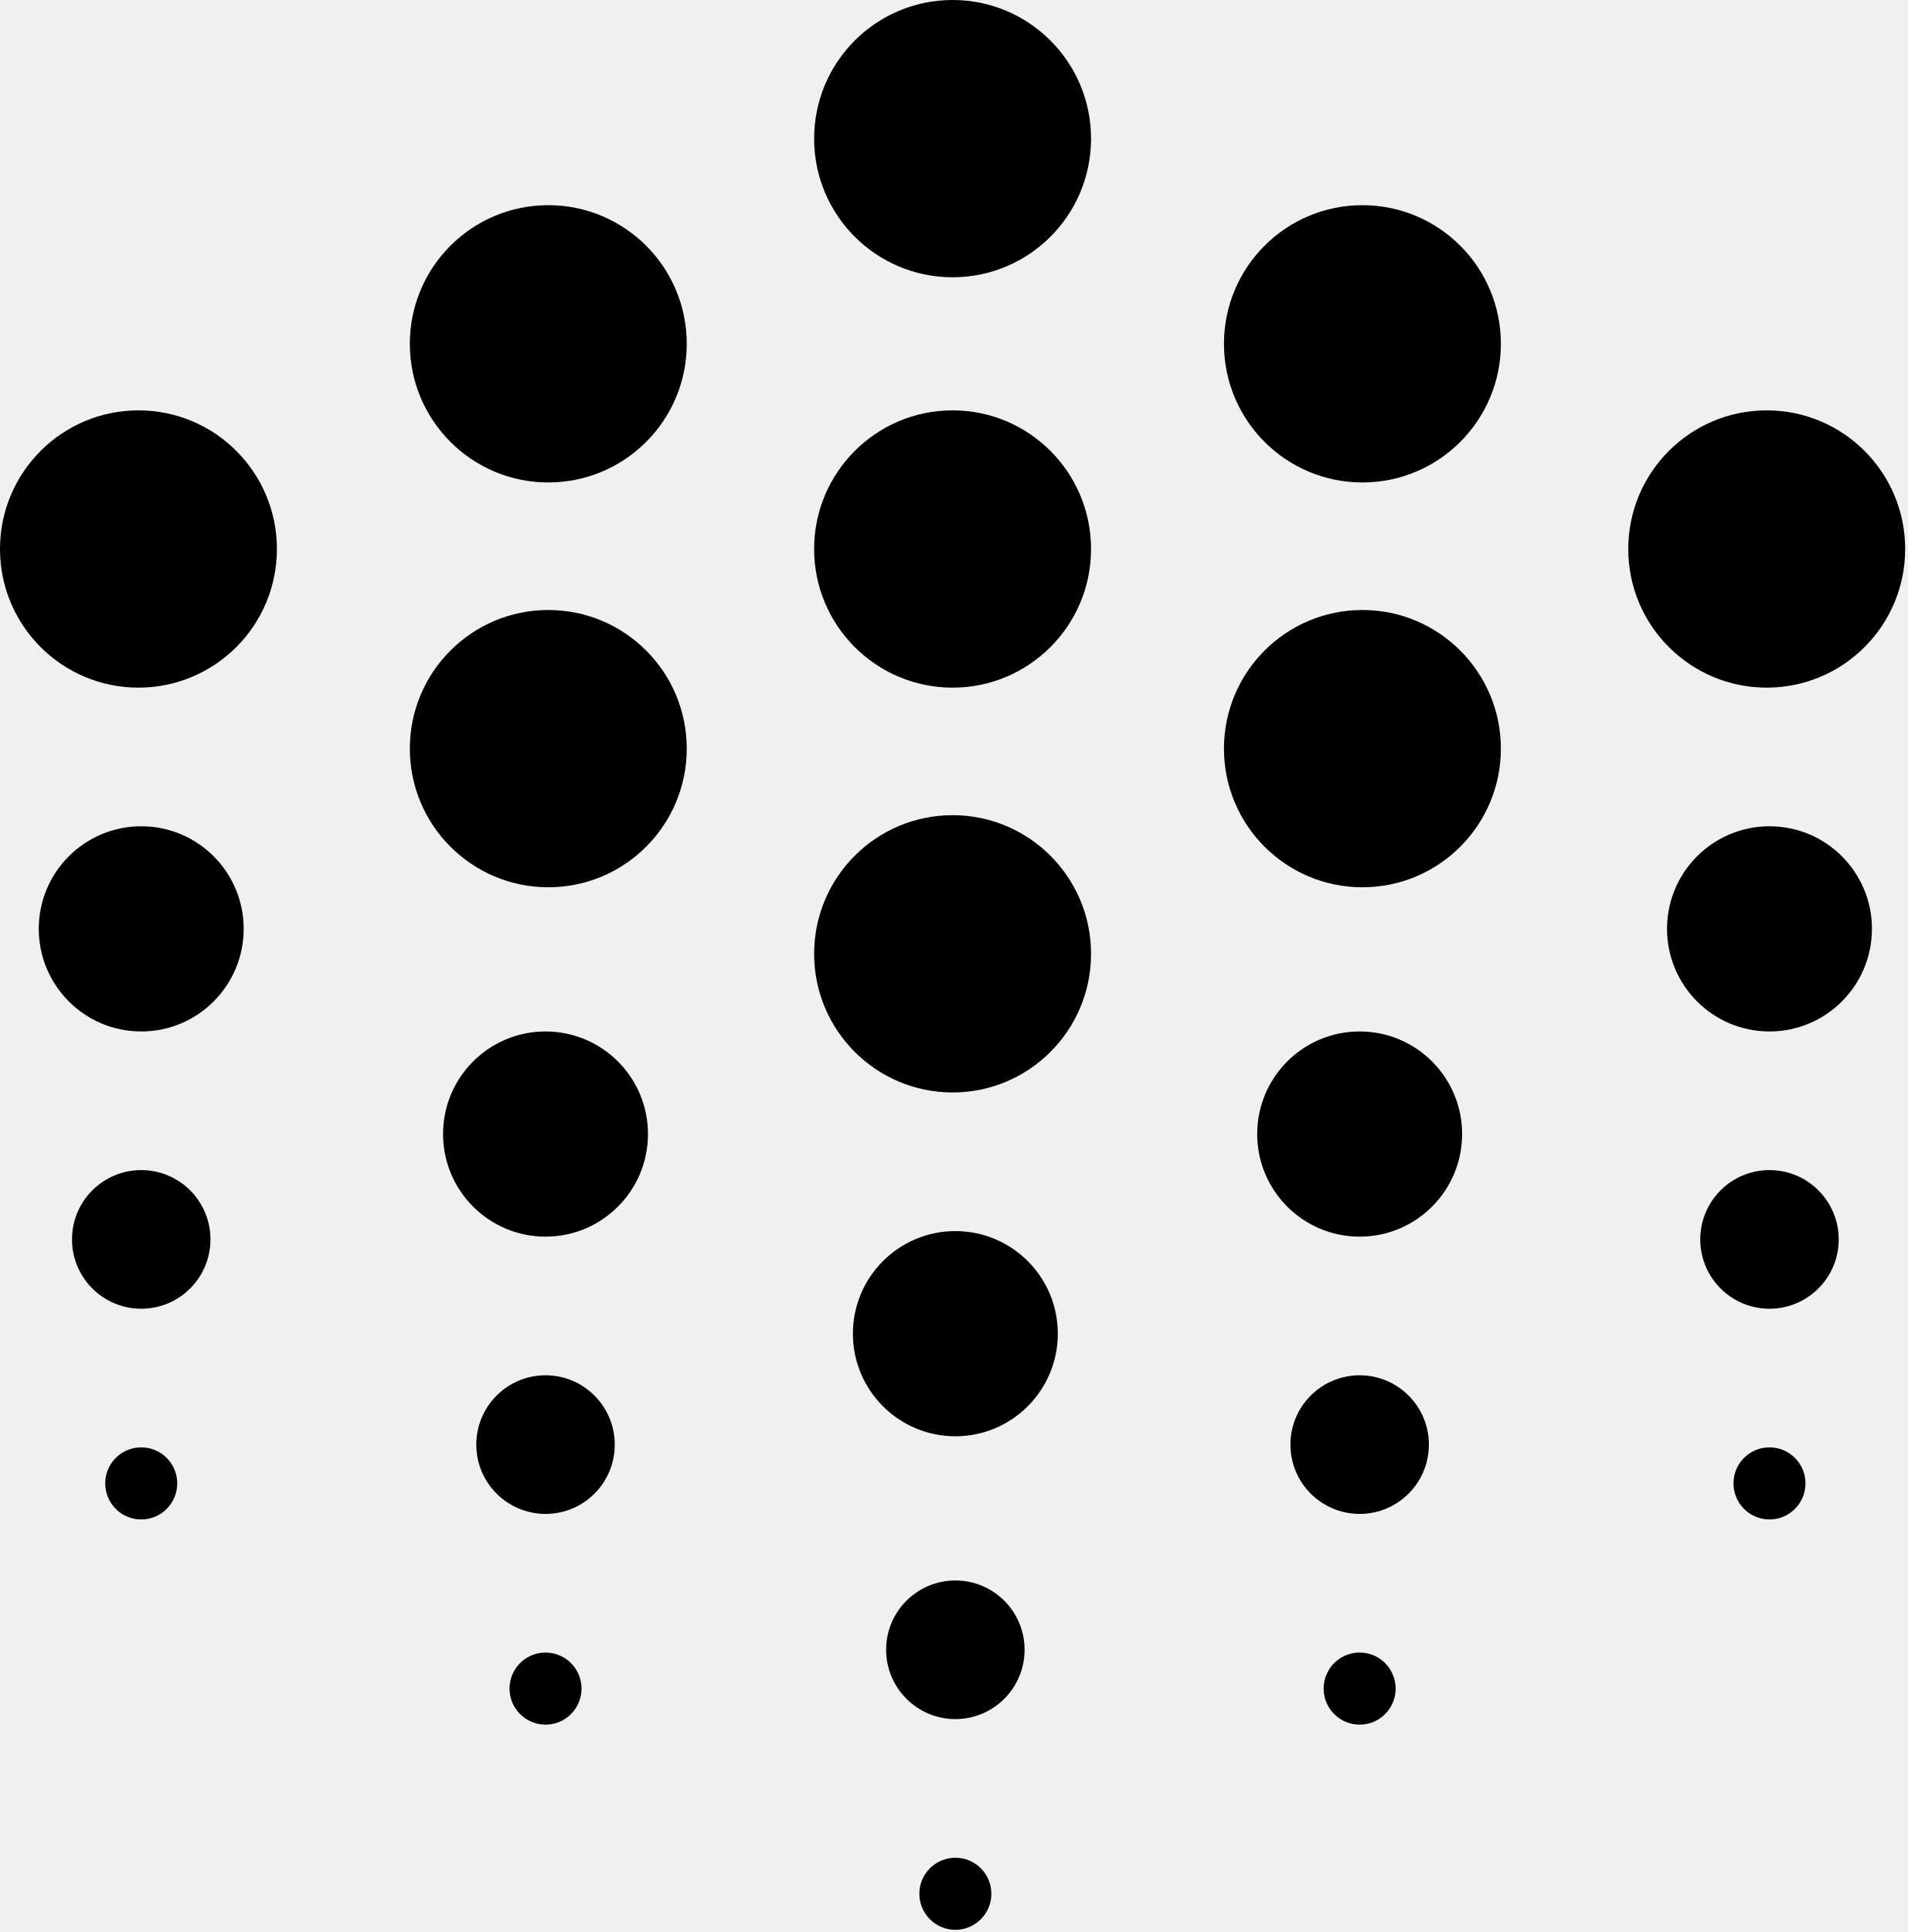
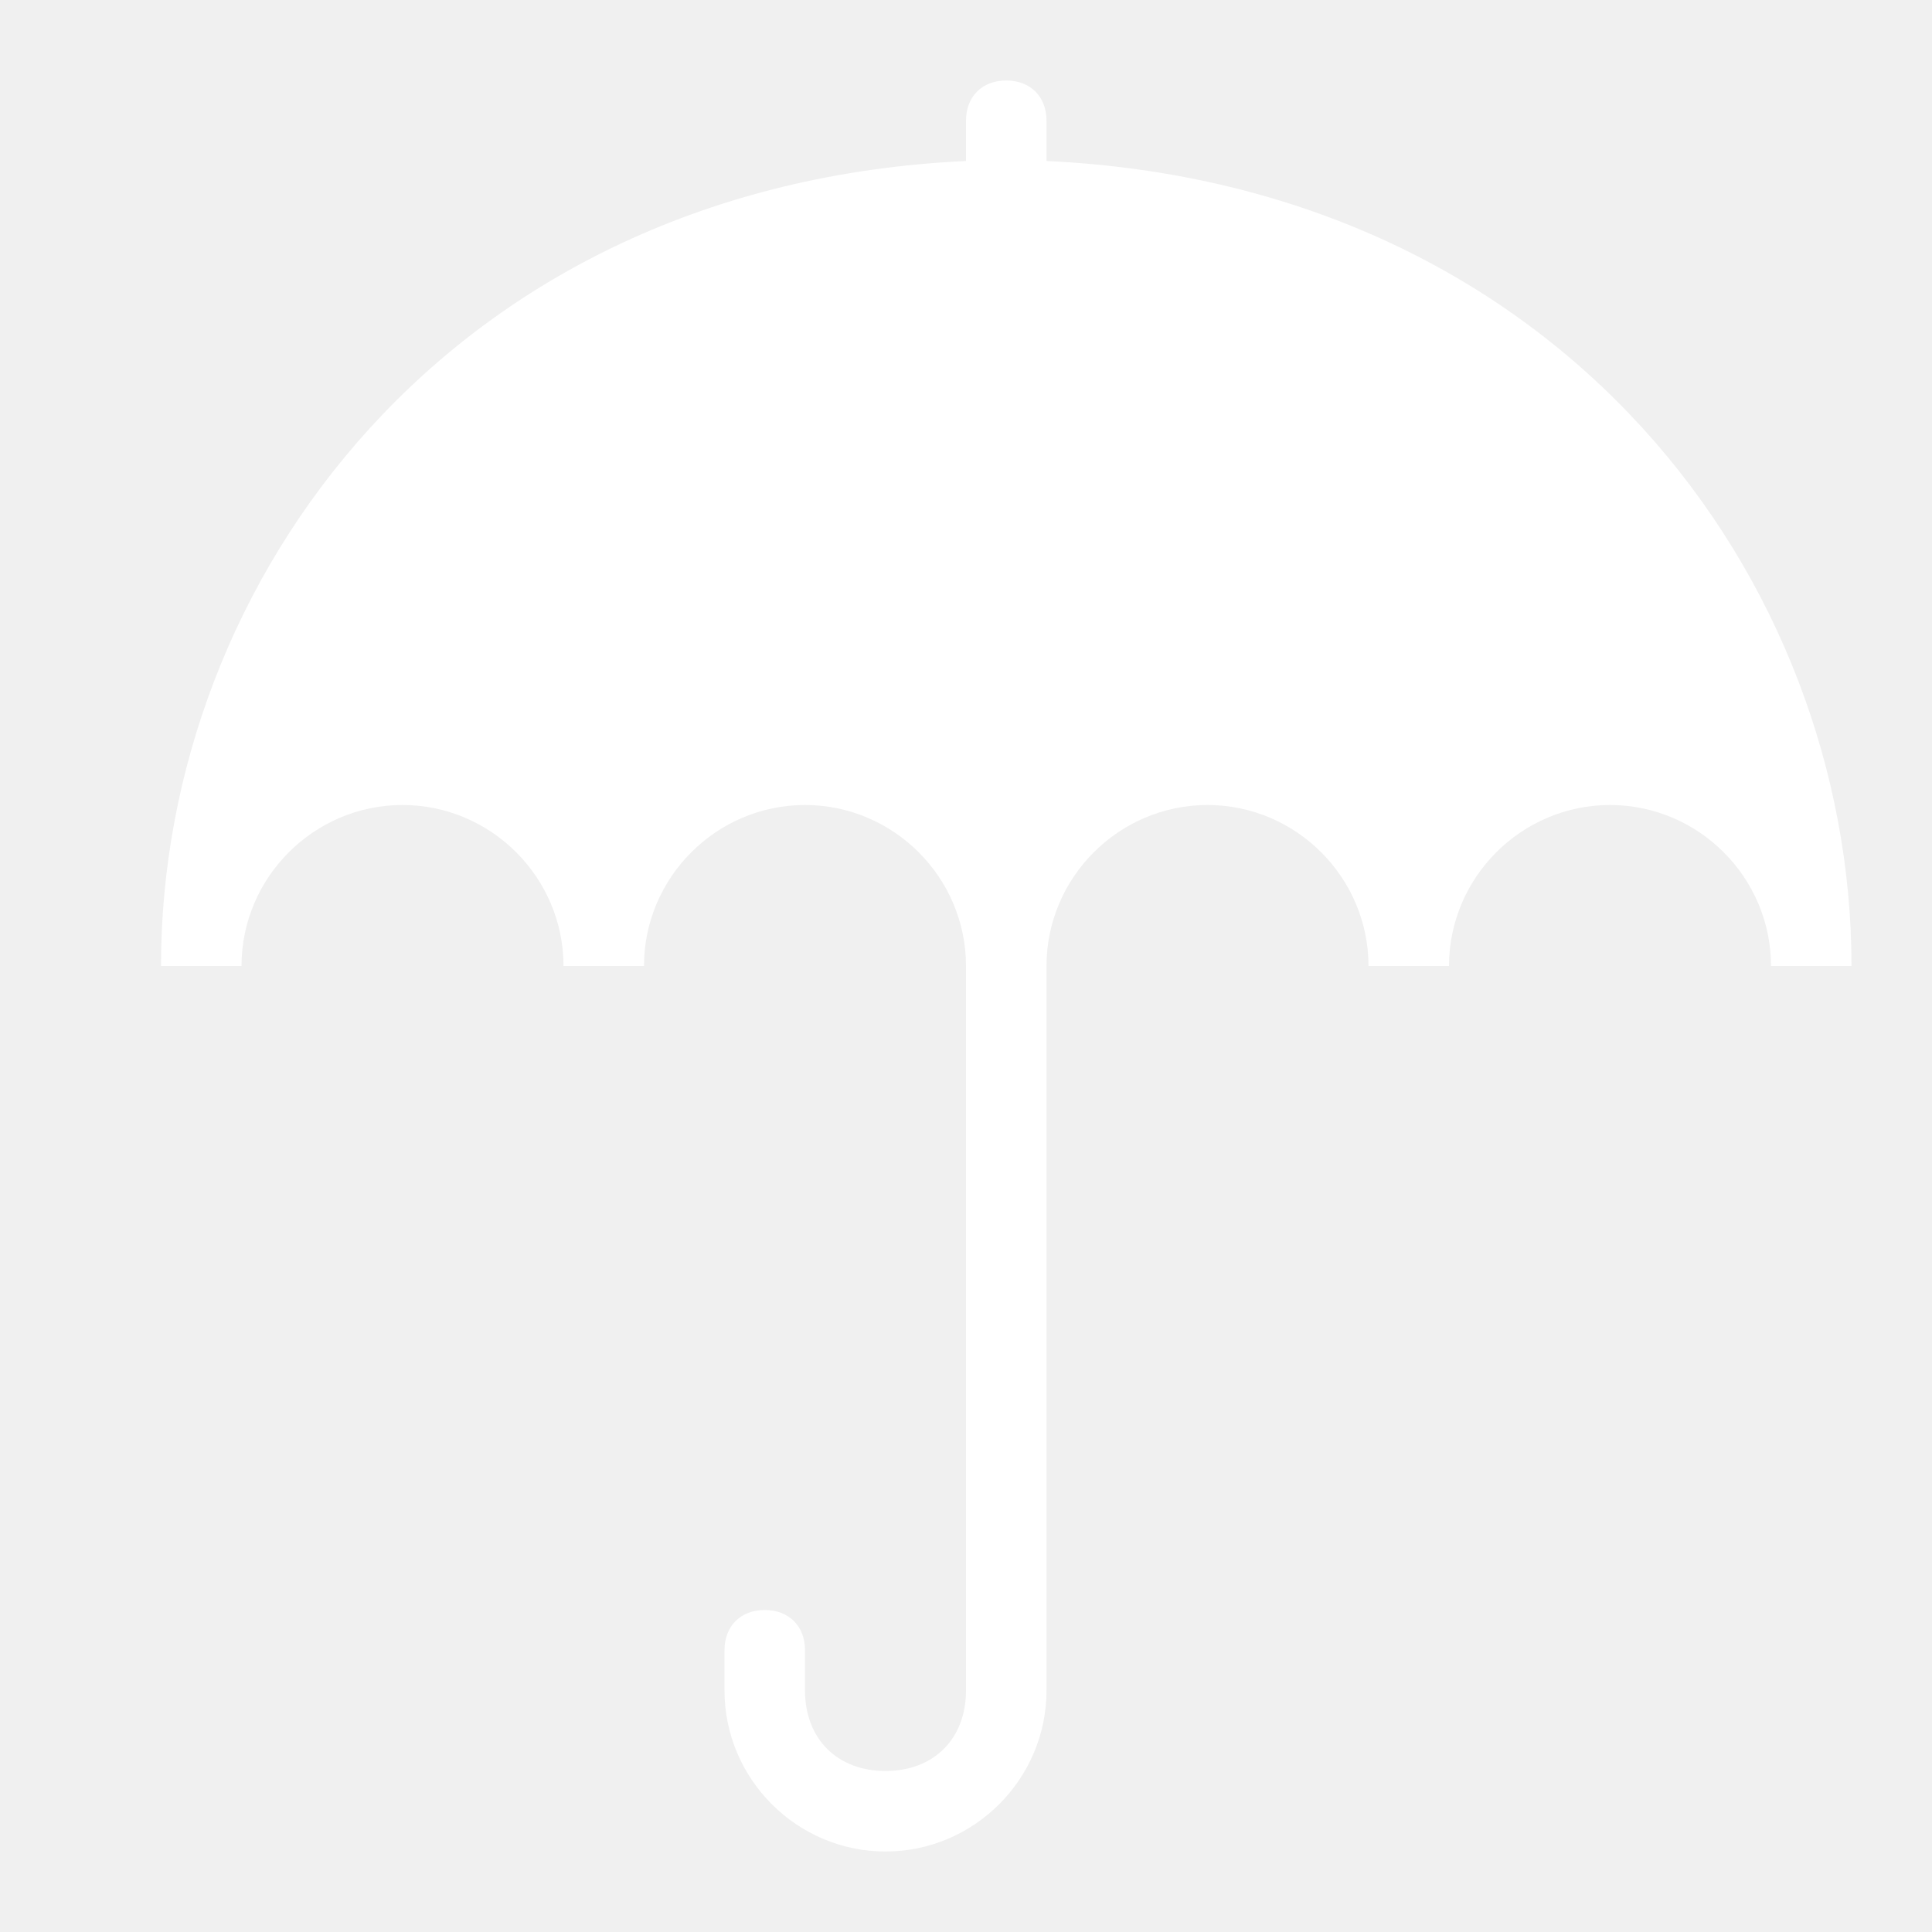
- <svg xmlns="http://www.w3.org/2000/svg" width="394" height="399" viewBox="0 0 394 399">
-   <path d="M196.742 57.263C212.525 57.263 225.33 44.448 225.33 28.632C225.33 12.82 212.525 0 196.742 0C180.944 0 168.139 12.82 168.139 28.632C168.139 44.448 180.944 57.263 196.742 57.263Z" />
-   <path d="M29.167 213.019C40.861 213.019 50.327 203.527 50.327 191.826C50.327 180.125 40.861 170.644 29.167 170.644C17.483 170.644 8.007 180.125 8.007 191.826C8.007 203.527 17.483 213.019 29.167 213.019Z" />
-   <path d="M365.451 213.019C377.129 213.019 386.606 203.527 386.606 191.826C386.606 180.125 377.129 170.644 365.451 170.644C353.762 170.644 344.285 180.125 344.285 191.826C344.285 203.527 353.762 213.019 365.451 213.019Z" />
-   <path d="M218.467 275.433C218.467 287.132 208.991 296.623 197.309 296.623C185.622 296.623 176.146 287.132 176.146 275.433C176.146 263.733 185.622 254.248 197.309 254.248C208.991 254.248 218.467 263.733 218.467 275.433Z" />
-   <path d="M112.662 255.393C124.355 255.393 133.825 245.902 133.825 234.206C133.825 222.5 124.355 213.019 112.662 213.019C100.975 213.019 91.504 222.5 91.504 234.206C91.504 245.902 100.975 255.393 112.662 255.393Z" />
-   <path d="M301.965 234.206C301.965 245.902 292.489 255.393 280.807 255.393C269.114 255.393 259.644 245.902 259.644 234.206C259.644 222.5 269.114 213.019 280.807 213.019C292.489 213.019 301.965 222.5 301.965 234.206Z" />
-   <path d="M29.175 270.282C37.069 270.282 43.465 263.864 43.465 255.971C43.465 248.058 37.069 241.65 29.175 241.65C21.27 241.65 14.87 248.058 14.87 255.971C14.87 263.864 21.27 270.282 29.175 270.282Z" />
-   <path d="M379.743 255.971C379.743 263.864 373.338 270.282 365.446 270.282C357.548 270.282 351.148 263.864 351.148 255.971C351.148 248.058 357.548 241.65 365.446 241.65C373.338 241.65 379.743 248.058 379.743 255.971Z" />
-   <path d="M197.312 355.031C205.196 355.031 211.604 348.613 211.604 340.705C211.604 332.802 205.196 326.4 197.312 326.4C189.422 326.4 183.009 332.802 183.009 340.705C183.009 348.613 189.422 355.031 197.312 355.031Z" />
-   <path d="M126.962 298.346C126.962 306.251 120.563 312.656 112.67 312.656C104.772 312.656 98.367 306.251 98.367 298.346C98.367 290.435 104.772 284.025 112.67 284.025C120.563 284.025 126.962 290.435 126.962 298.346Z" />
-   <path d="M280.812 312.656C288.693 312.656 295.102 306.251 295.102 298.346C295.102 290.435 288.693 284.025 280.812 284.025C272.91 284.025 266.507 290.435 266.507 298.346C266.507 306.251 272.91 312.656 280.812 312.656Z" />
-   <path d="M36.602 306.35C36.602 310.469 33.275 313.802 29.17 313.802C25.059 313.802 21.732 310.469 21.732 306.35C21.732 302.241 25.059 298.913 29.17 298.913C33.275 298.913 36.602 302.241 36.602 306.35Z" />
-   <path d="M365.448 313.802C369.546 313.802 372.88 310.469 372.88 306.35C372.88 302.241 369.546 298.913 365.448 298.913C361.335 298.913 358.011 302.241 358.011 306.35C358.011 310.469 361.335 313.802 365.448 313.802Z" />
-   <path d="M204.741 391.102C204.741 395.214 201.407 398.551 197.309 398.551C193.201 398.551 189.872 395.214 189.872 391.102C189.872 386.989 193.201 383.663 197.309 383.663C201.407 383.663 204.741 386.989 204.741 391.102Z" />
-   <path d="M112.662 356.176C116.768 356.176 120.1 352.839 120.1 348.732C120.1 344.615 116.768 341.288 112.662 341.288C108.562 341.288 105.23 344.615 105.23 348.732C105.23 352.839 108.562 356.176 112.662 356.176Z" />
-   <path d="M288.239 348.732C288.239 352.839 284.905 356.176 280.807 356.176C276.688 356.176 273.369 352.839 273.369 348.732C273.369 344.615 276.688 341.288 280.807 341.288C284.905 341.288 288.239 344.615 288.239 348.732Z" />
-   <path d="M225.33 113.381C225.33 129.195 212.525 142.012 196.742 142.012C180.944 142.012 168.139 129.195 168.139 113.381C168.139 97.572 180.944 84.749 196.742 84.749C212.525 84.749 225.33 97.572 225.33 113.381Z" />
-   <path d="M196.742 225.617C212.525 225.617 225.33 212.797 225.33 196.99C225.33 181.173 212.525 168.353 196.742 168.353C180.944 168.353 168.139 181.173 168.139 196.99C168.139 212.797 180.944 225.617 196.742 225.617Z" />
-   <path d="M393.469 113.381C393.469 129.195 380.667 142.012 364.876 142.012C349.081 142.012 336.279 129.195 336.279 113.381C336.279 97.572 349.081 84.749 364.876 84.749C380.667 84.749 393.469 97.572 393.469 113.381Z" />
-   <path d="M28.598 142.012C44.391 142.012 57.19 129.195 57.19 113.381C57.19 97.572 44.391 84.749 28.598 84.749C12.805 84.749 0 97.572 0 113.381C0 129.195 12.805 142.012 28.598 142.012Z" />
-   <path d="M141.832 71.006C141.832 86.818 129.031 99.638 113.237 99.638C97.442 99.638 84.642 86.818 84.642 71.006C84.642 55.184 97.442 42.375 113.237 42.375C129.031 42.375 141.832 55.184 141.832 71.006Z" />
-   <path d="M113.237 183.242C129.031 183.242 141.832 170.421 141.832 154.608C141.832 138.8 129.031 125.979 113.237 125.979C97.442 125.979 84.642 138.8 84.642 154.608C84.642 170.421 97.442 183.242 113.237 183.242Z" />
-   <path d="M309.971 71.006C309.971 86.818 297.167 99.638 281.373 99.638C265.58 99.638 252.781 86.818 252.781 71.006C252.781 55.184 265.58 42.375 281.373 42.375C297.167 42.375 309.971 55.184 309.971 71.006Z" />
-   <path d="M281.373 183.242C297.167 183.242 309.971 170.421 309.971 154.608C309.971 138.8 297.167 125.979 281.373 125.979C265.58 125.979 252.781 138.8 252.781 154.608C252.781 170.421 265.58 183.242 281.373 183.242Z" />
+ <svg xmlns="http://www.w3.org/2000/svg" viewBox="0 0 24 24">
+   <g fill="#FFFFFF">
+     <path d="M13 2v-.5c0-.3-.2-.5-.5-.5s-.5.2-.5.5V2C5.6 2.3 2 7.2 2 12h1c0-1.1.9-2 2-2s2 .9 2 2h1c0-1.1.9-2 2-2s2 .9 2 2v9c0 .6-.4 1-1 1s-1-.4-1-1v-.5c0-.3-.2-.5-.5-.5s-.5.2-.5.5v.5c0 1.1.9 2 2 2s2-.9 2-2v-9c0-1.1.9-2 2-2s2 .9 2 2h1c0-1.1.9-2 2-2s2 .9 2 2h1c0-4.8-3.6-9.7-10-10z" />
+   </g>
</svg>
